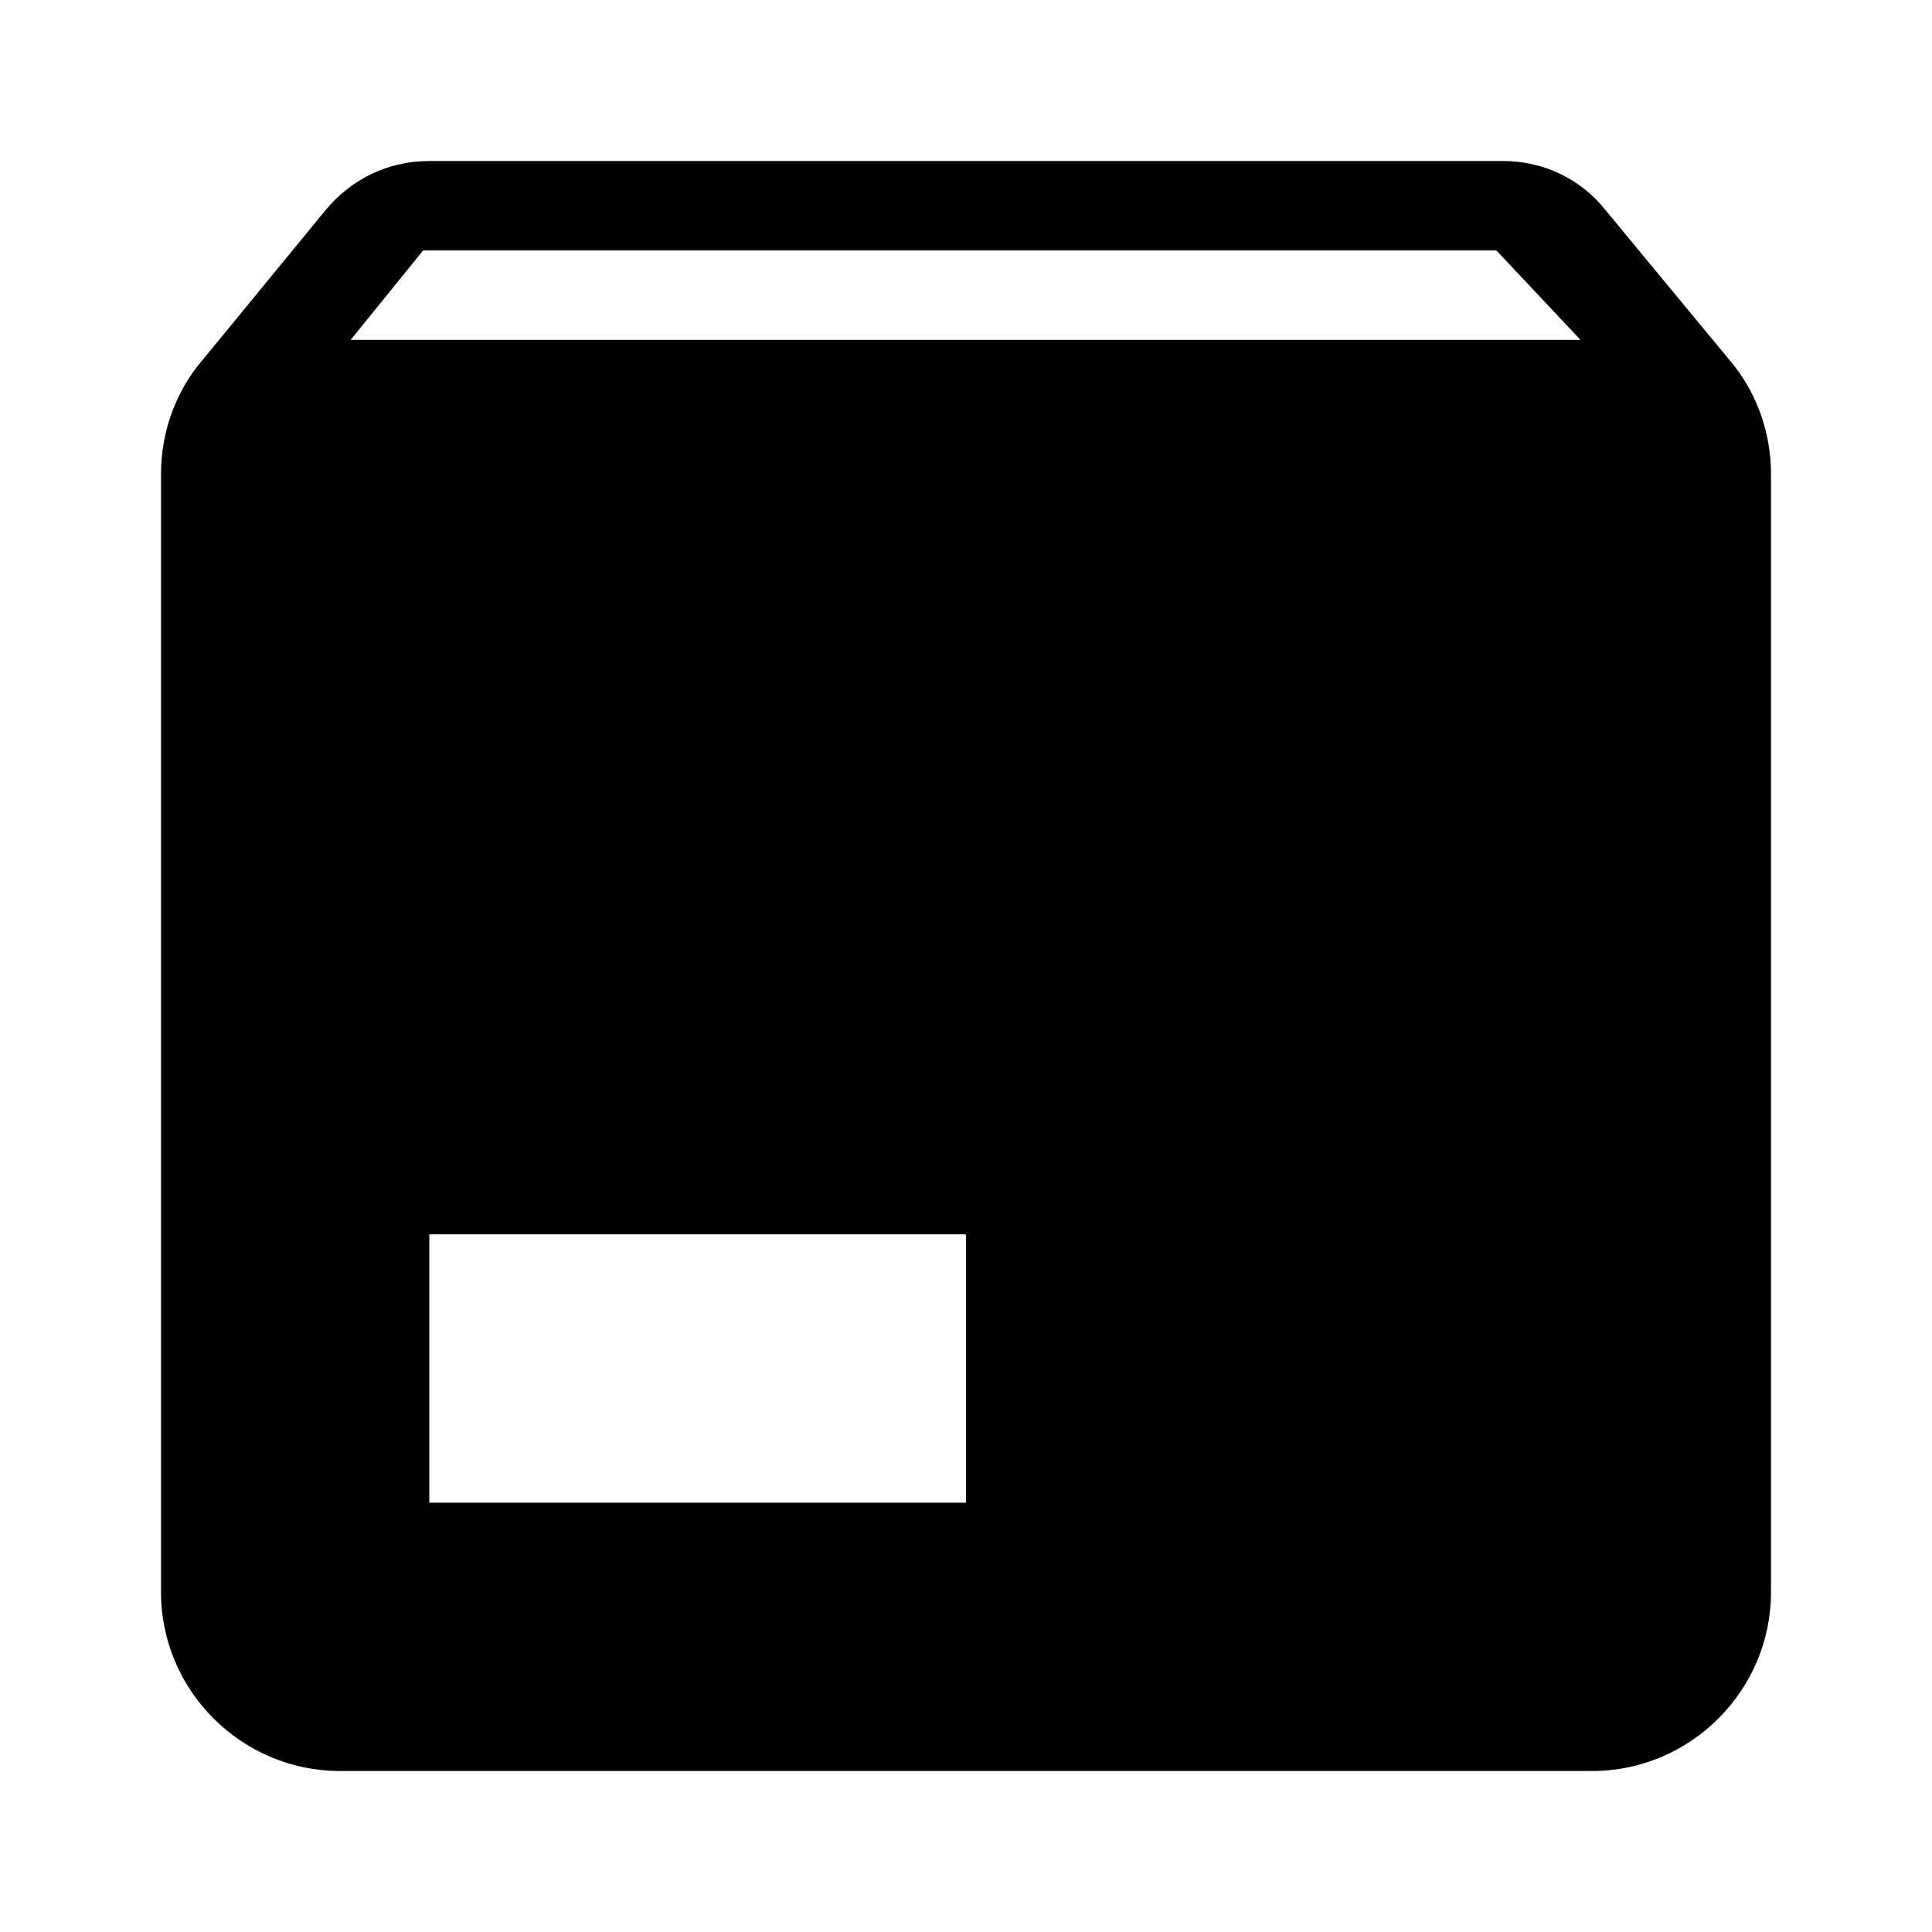
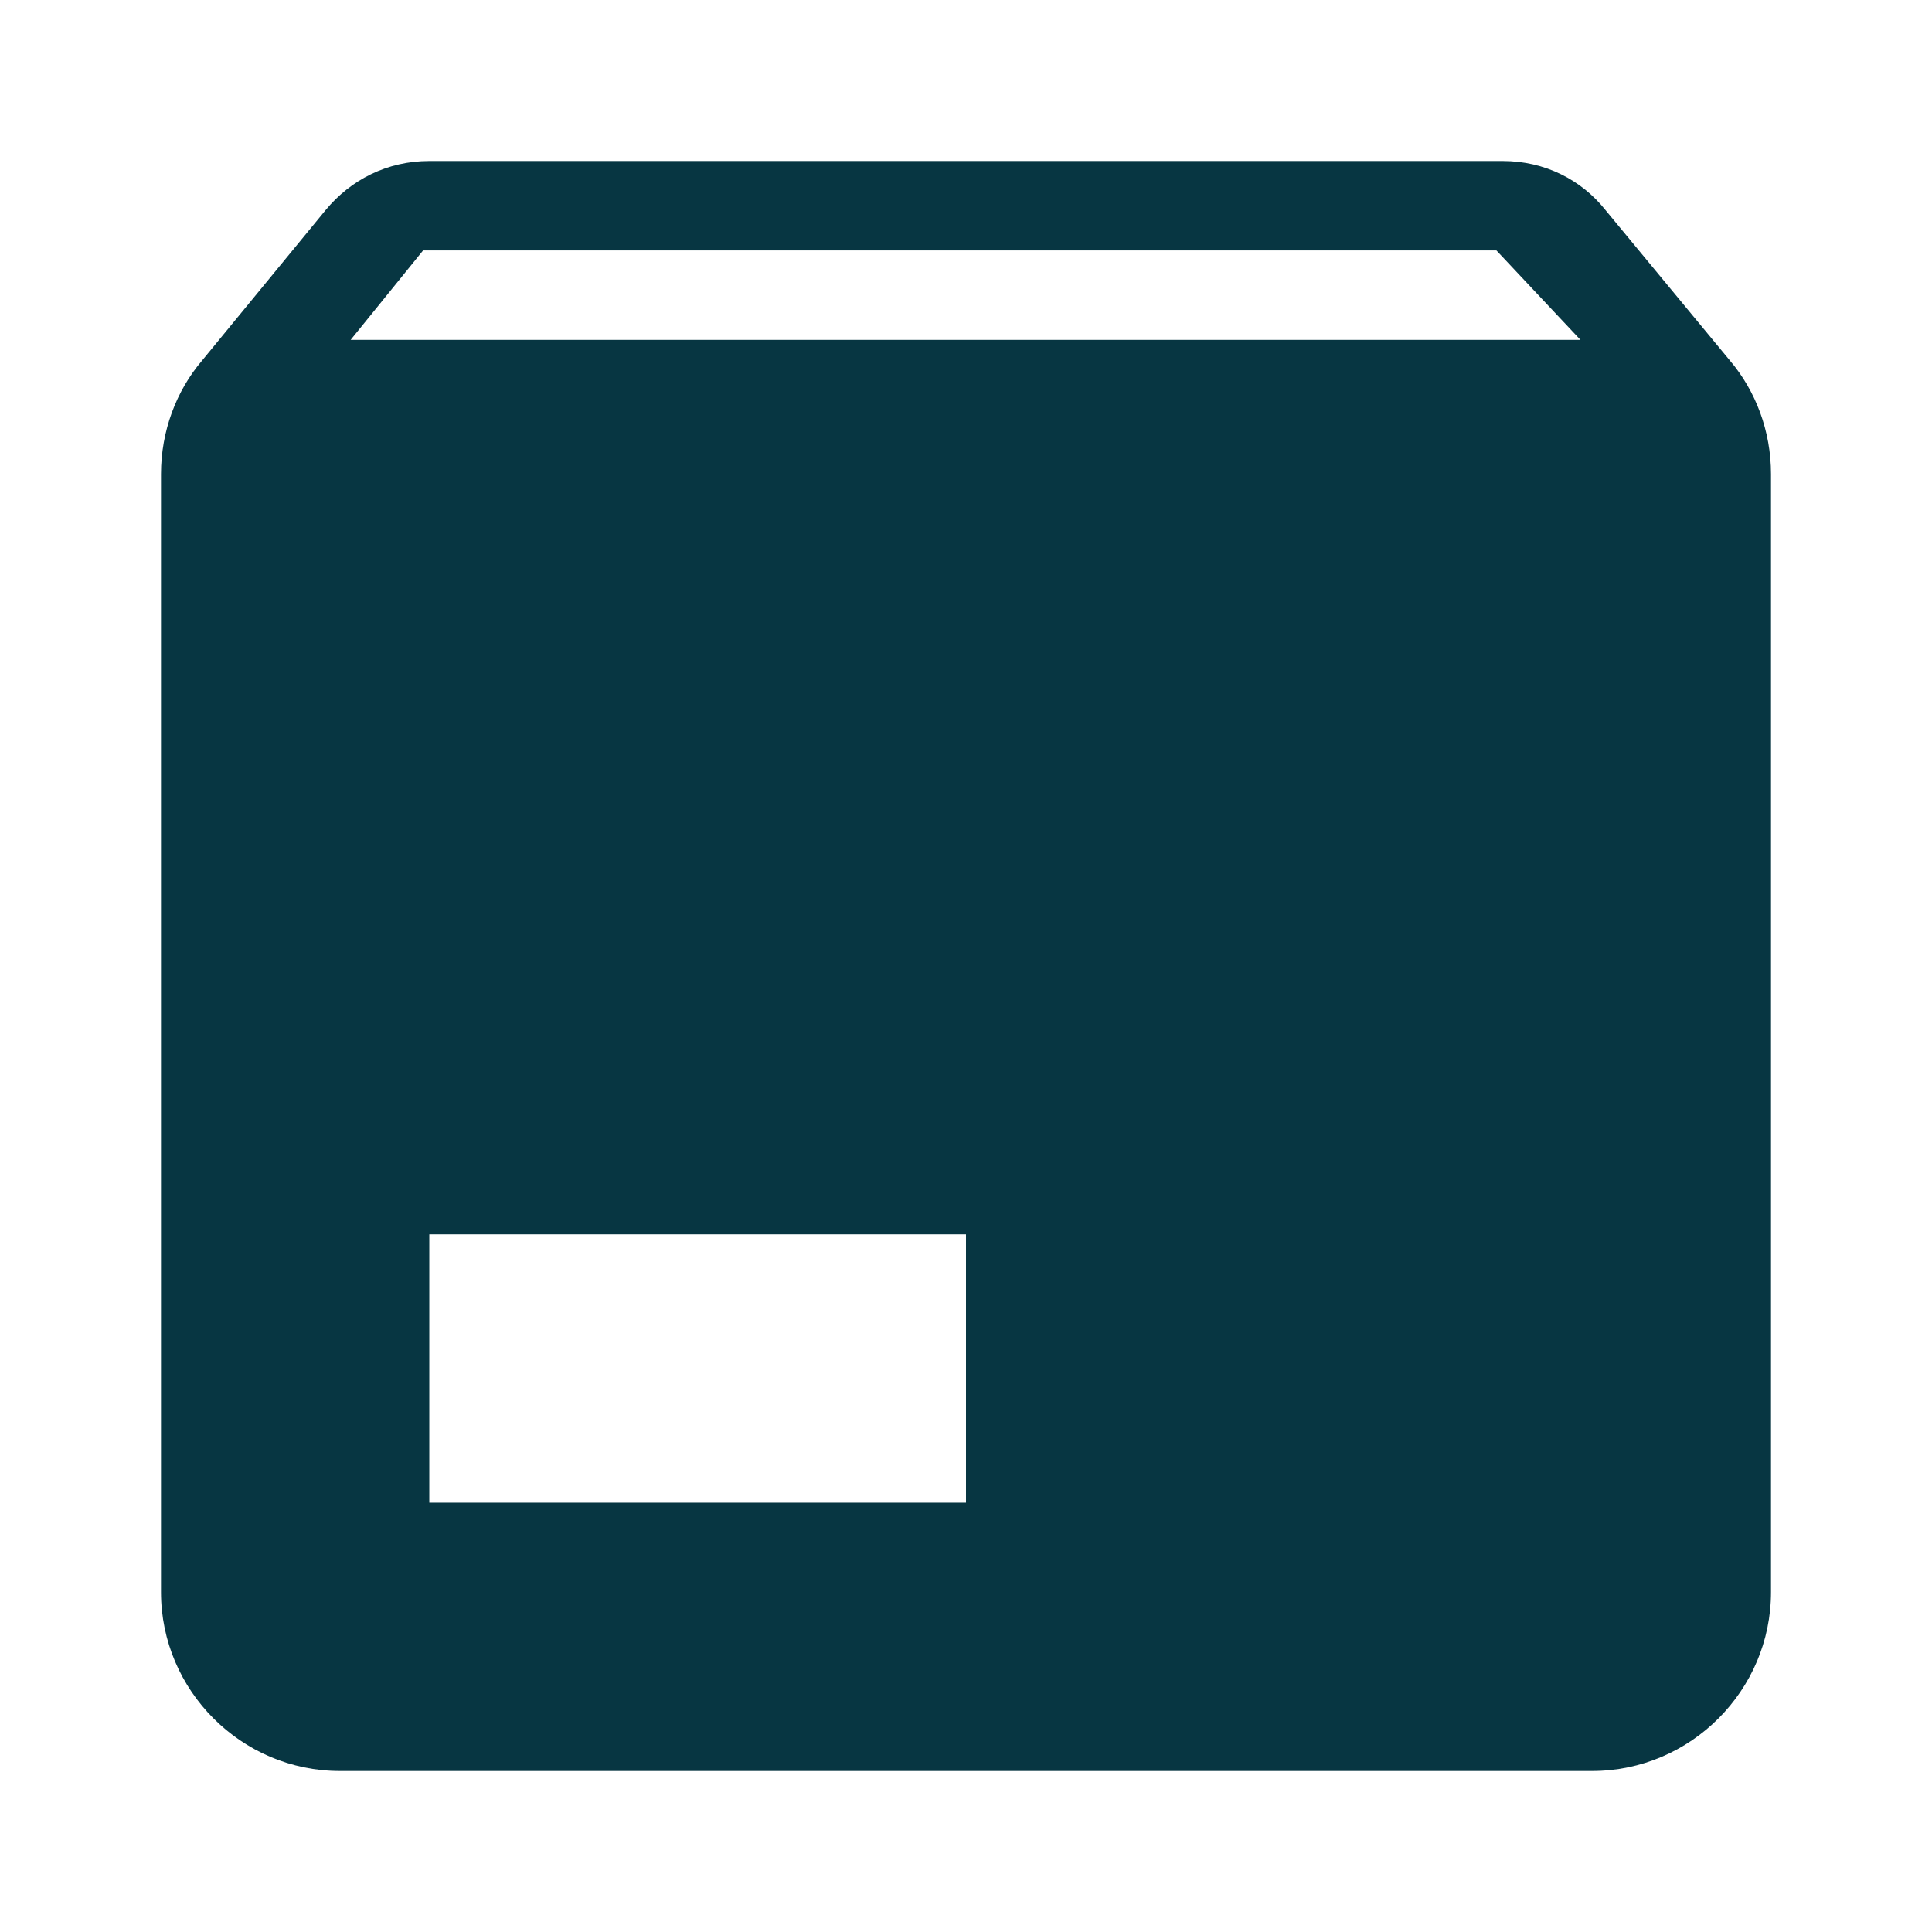
<svg xmlns="http://www.w3.org/2000/svg" version="1.1" width="240" height="240" viewBox="0 0 24.00 24.00" enable-background="new 0 0 24.00 24.00" xml:space="preserve" id="svg4">
  <defs id="defs8" />
-   <path d="M 4.356,4.222 H 19.633 L 18.589,3.111 H 5.256 Z M 21.489,4.478 C 21.811,4.856 22,5.356 22,5.889 V 19.778 C 22,21 21,22 19.778,22 H 4.222 C 3,22 2,21 2,19.778 V 5.889 C 2,5.356 2.189,4.856 2.511,4.478 L 4.044,2.611 C 4.356,2.233 4.811,2 5.333,2 H 18.667 c 0.522,0 0.978,0.233 1.278,0.611 z M 5.333,18.667 H 12 V 15.333 H 5.333 Z" id="path2" style="fill:#000000;fill-opacity:1;stroke-width:0.222;stroke-linejoin:round" />
+   <path d="M 4.356,4.222 H 19.633 L 18.589,3.111 H 5.256 Z M 21.489,4.478 C 21.811,4.856 22,5.356 22,5.889 V 19.778 C 22,21 21,22 19.778,22 H 4.222 C 3,22 2,21 2,19.778 V 5.889 C 2,5.356 2.189,4.856 2.511,4.478 L 4.044,2.611 C 4.356,2.233 4.811,2 5.333,2 H 18.667 c 0.522,0 0.978,0.233 1.278,0.611 z M 5.333,18.667 H 12 V 15.333 H 5.333 Z" id="path2" style="fill:#073642;fill-opacity:1;stroke-width:0.222;stroke-linejoin:round" />
</svg>
